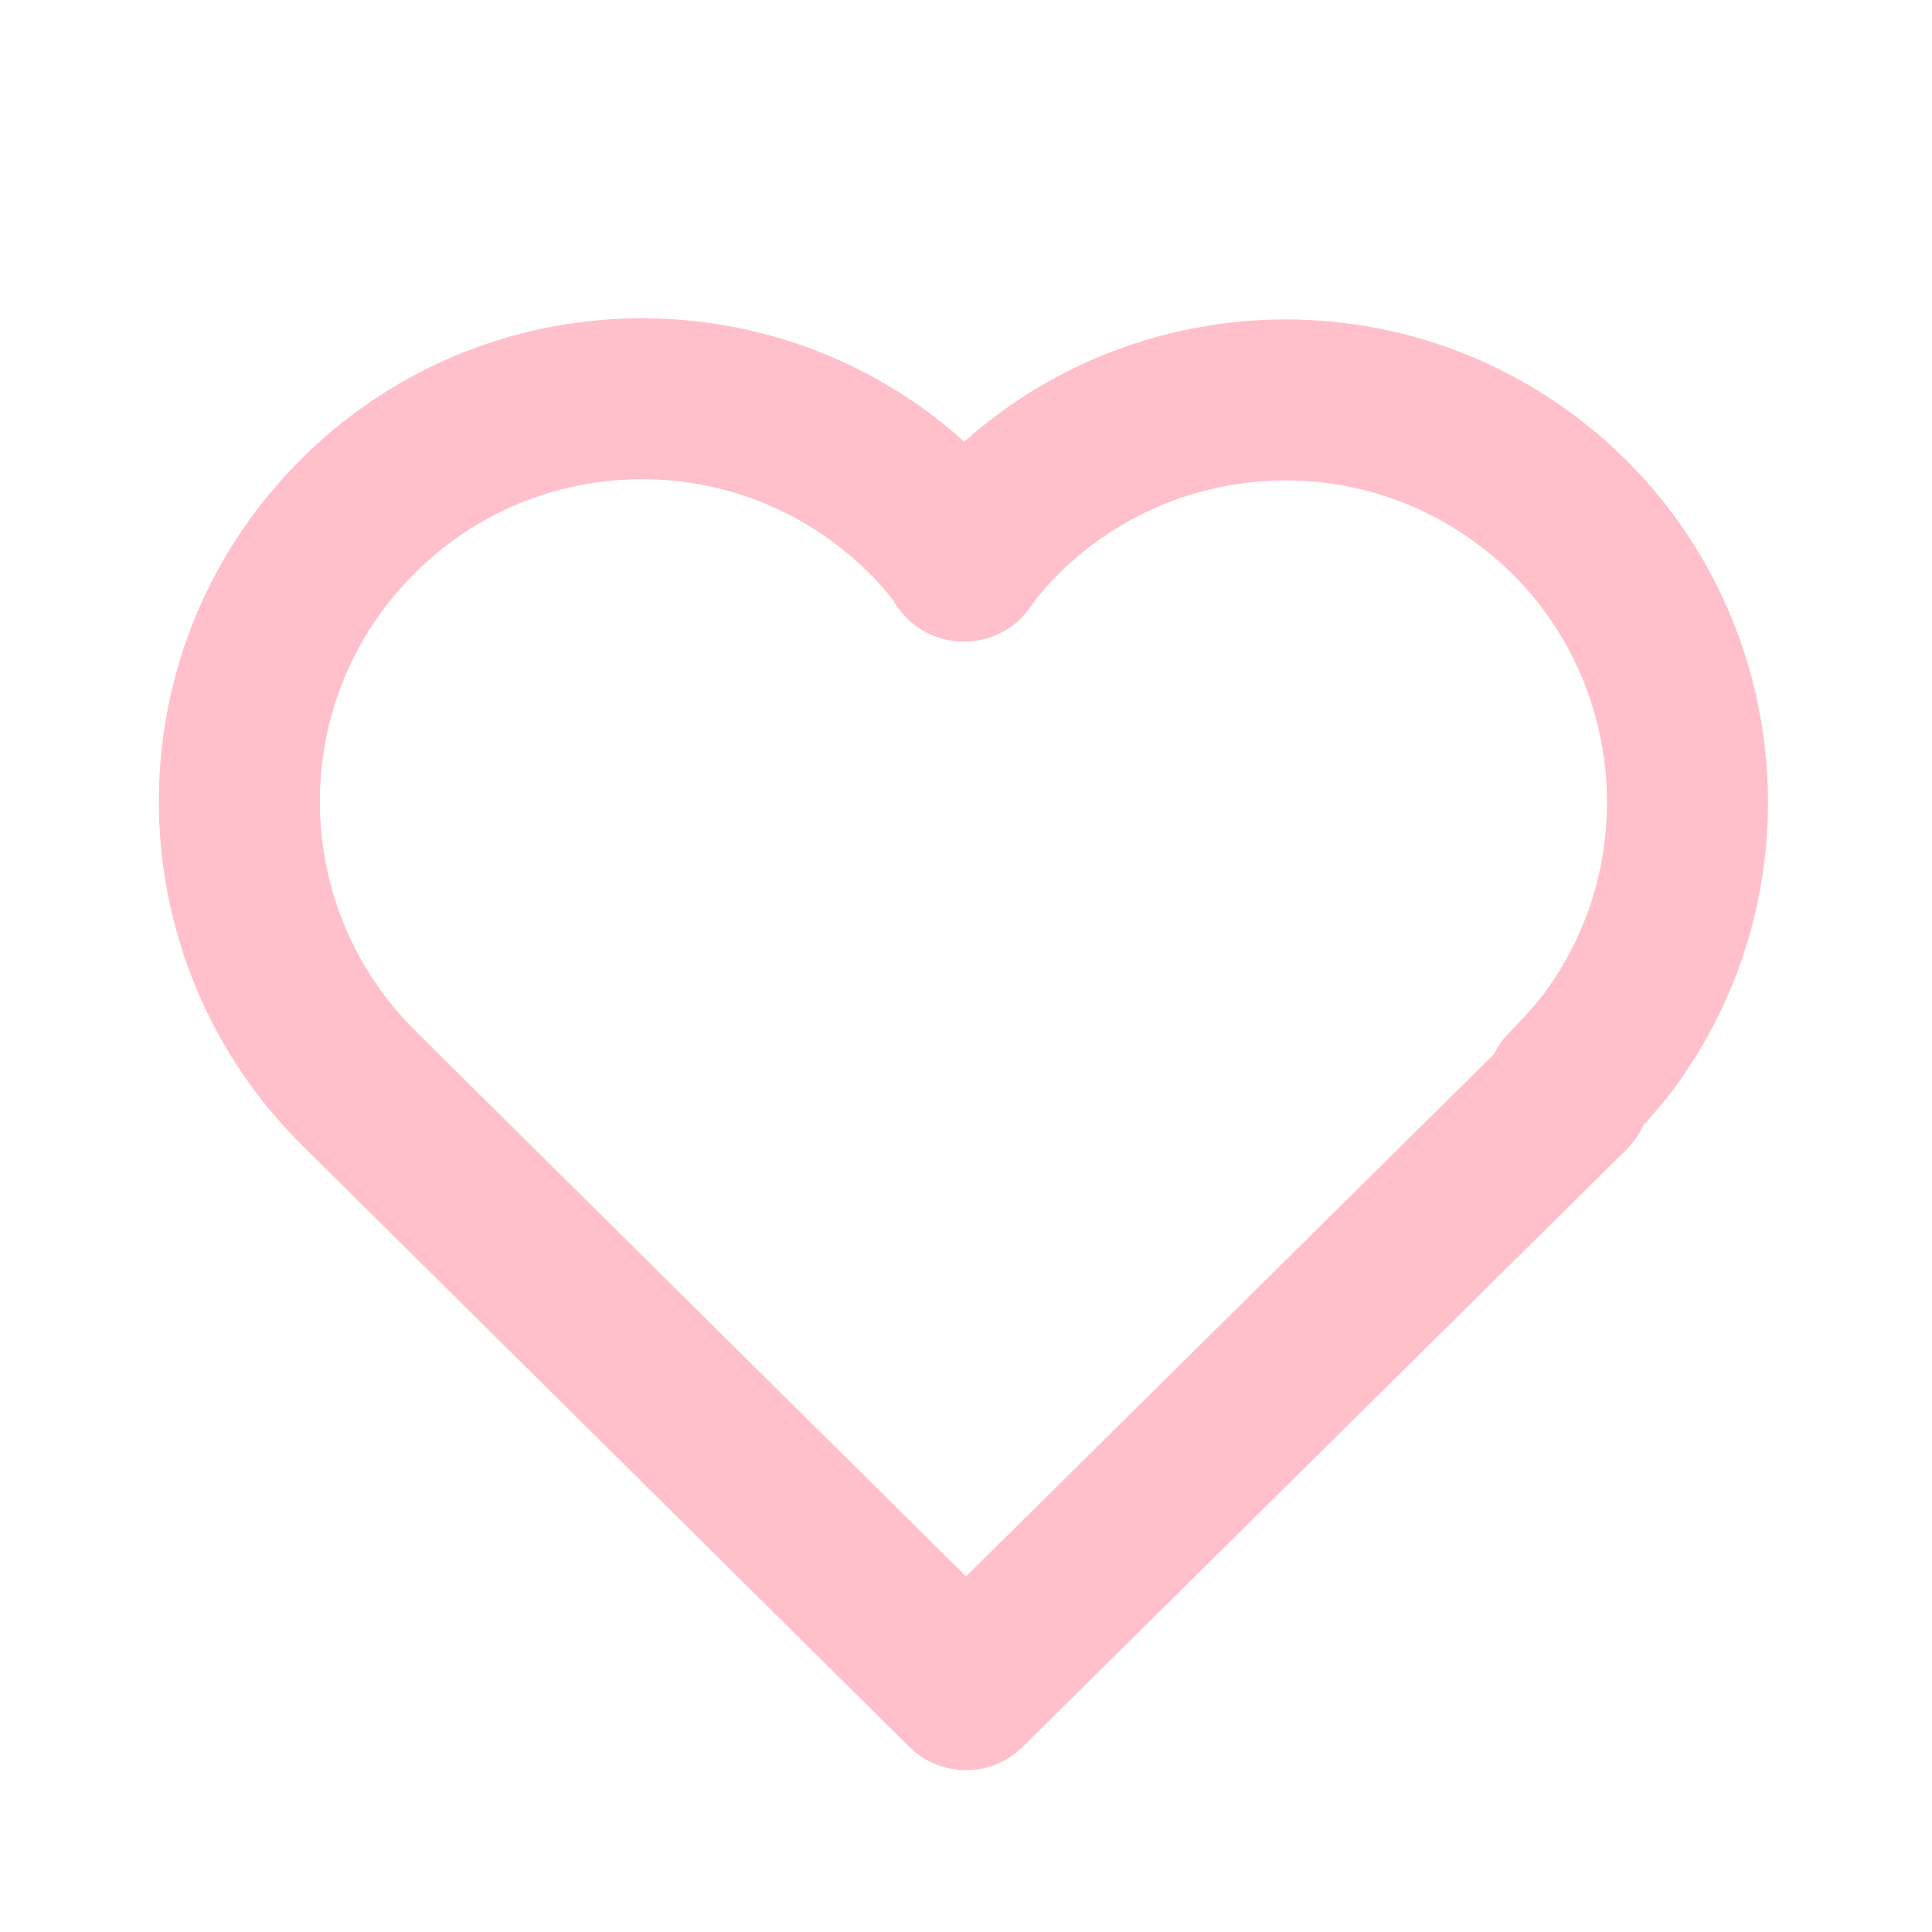
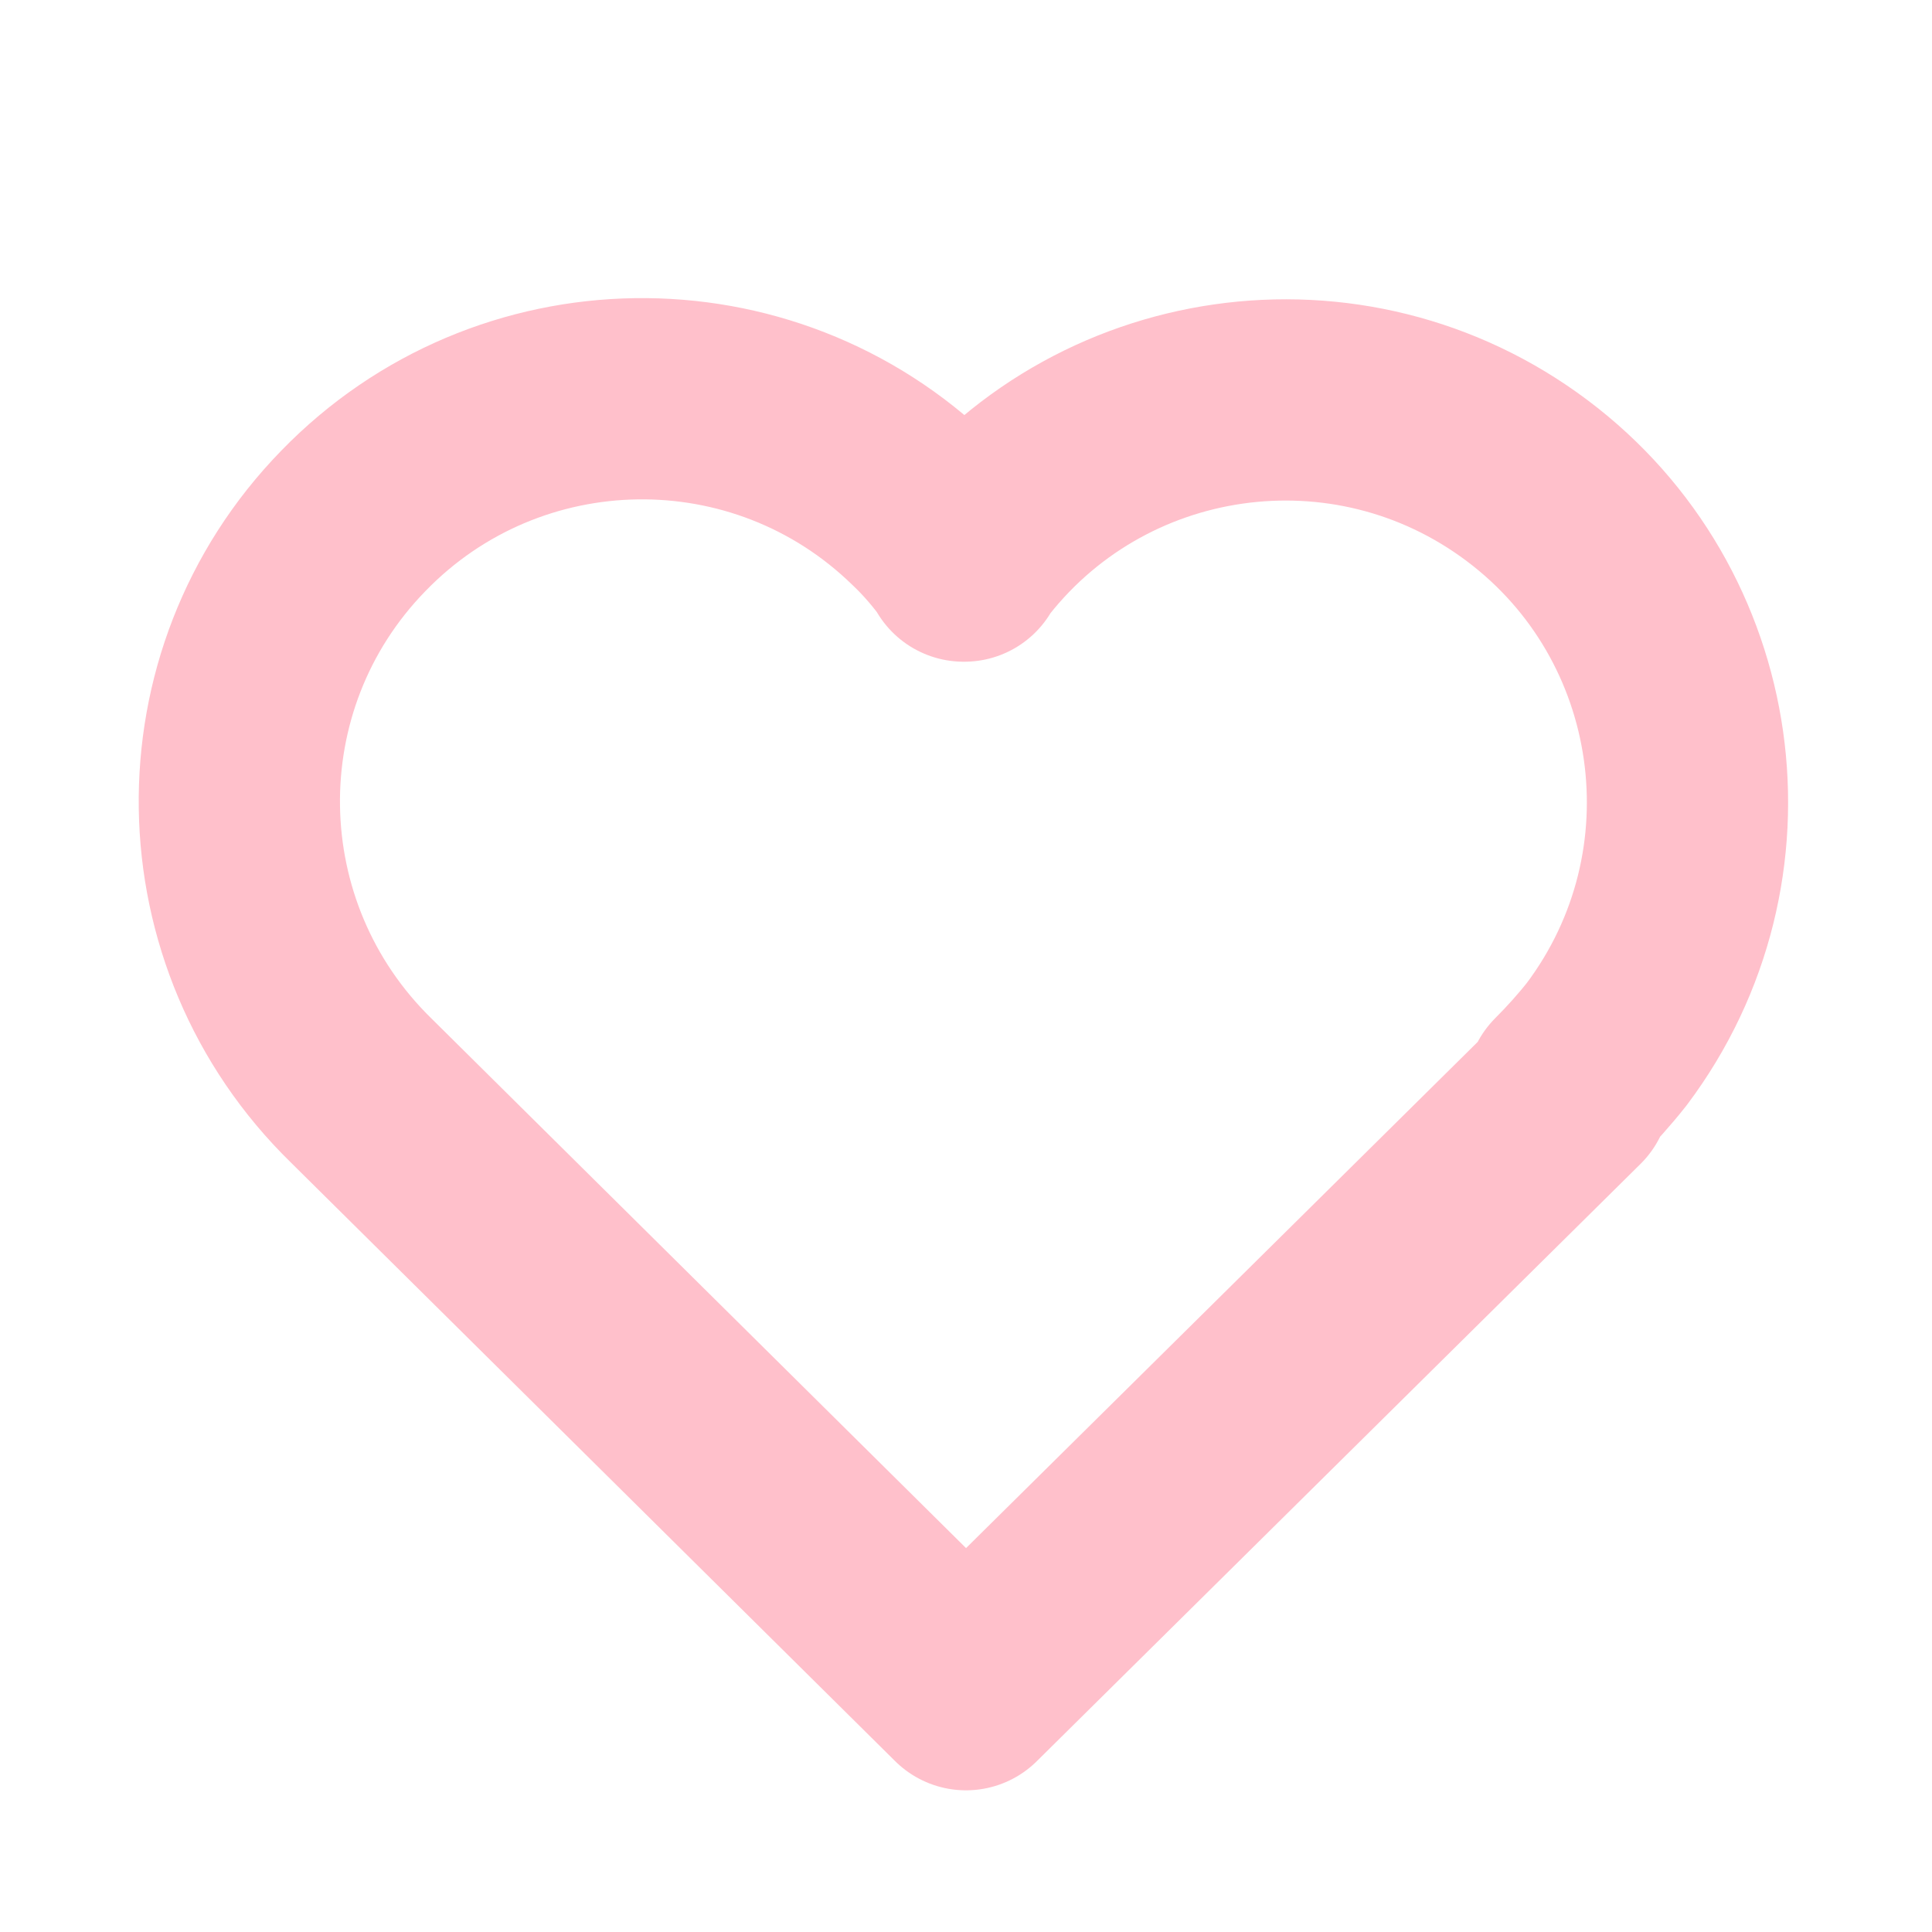
<svg xmlns="http://www.w3.org/2000/svg" viewBox="0 0 24 24">
  <g stroke-linecap="round" fill="none" stroke-linejoin="round">
-     <path fill="none" stroke="pink" stroke-linecap="round" stroke-linejoin="round" stroke-width="2" d="M19.5 13.57L12 20.99l-7.5-7.43m0 0l-.01-.01c-1.98-1.93-2.03-5.1-.1-7.08 1.92-1.98 5.09-2.03 7.07-.1 .19.18.36.38.52.6l-.01 0c1.65-2.21 4.79-2.66 7-1 2.2 1.65 2.65 4.79.99 7 -.15.19-.32.38-.5.56" />
+     <path fill="none" stroke="pink" stroke-linecap="round" stroke-linejoin="round" stroke-width="2.5" d="M19.5 13.57L12 20.99l-7.5-7.43m0 0l-.01-.01c-1.98-1.93-2.03-5.1-.1-7.08 1.92-1.98 5.09-2.03 7.07-.1 .19.18.36.38.52.6l-.01 0c1.65-2.21 4.79-2.66 7-1 2.2 1.65 2.65 4.79.99 7 -.15.19-.32.38-.5.56" />
  </g>
</svg>
